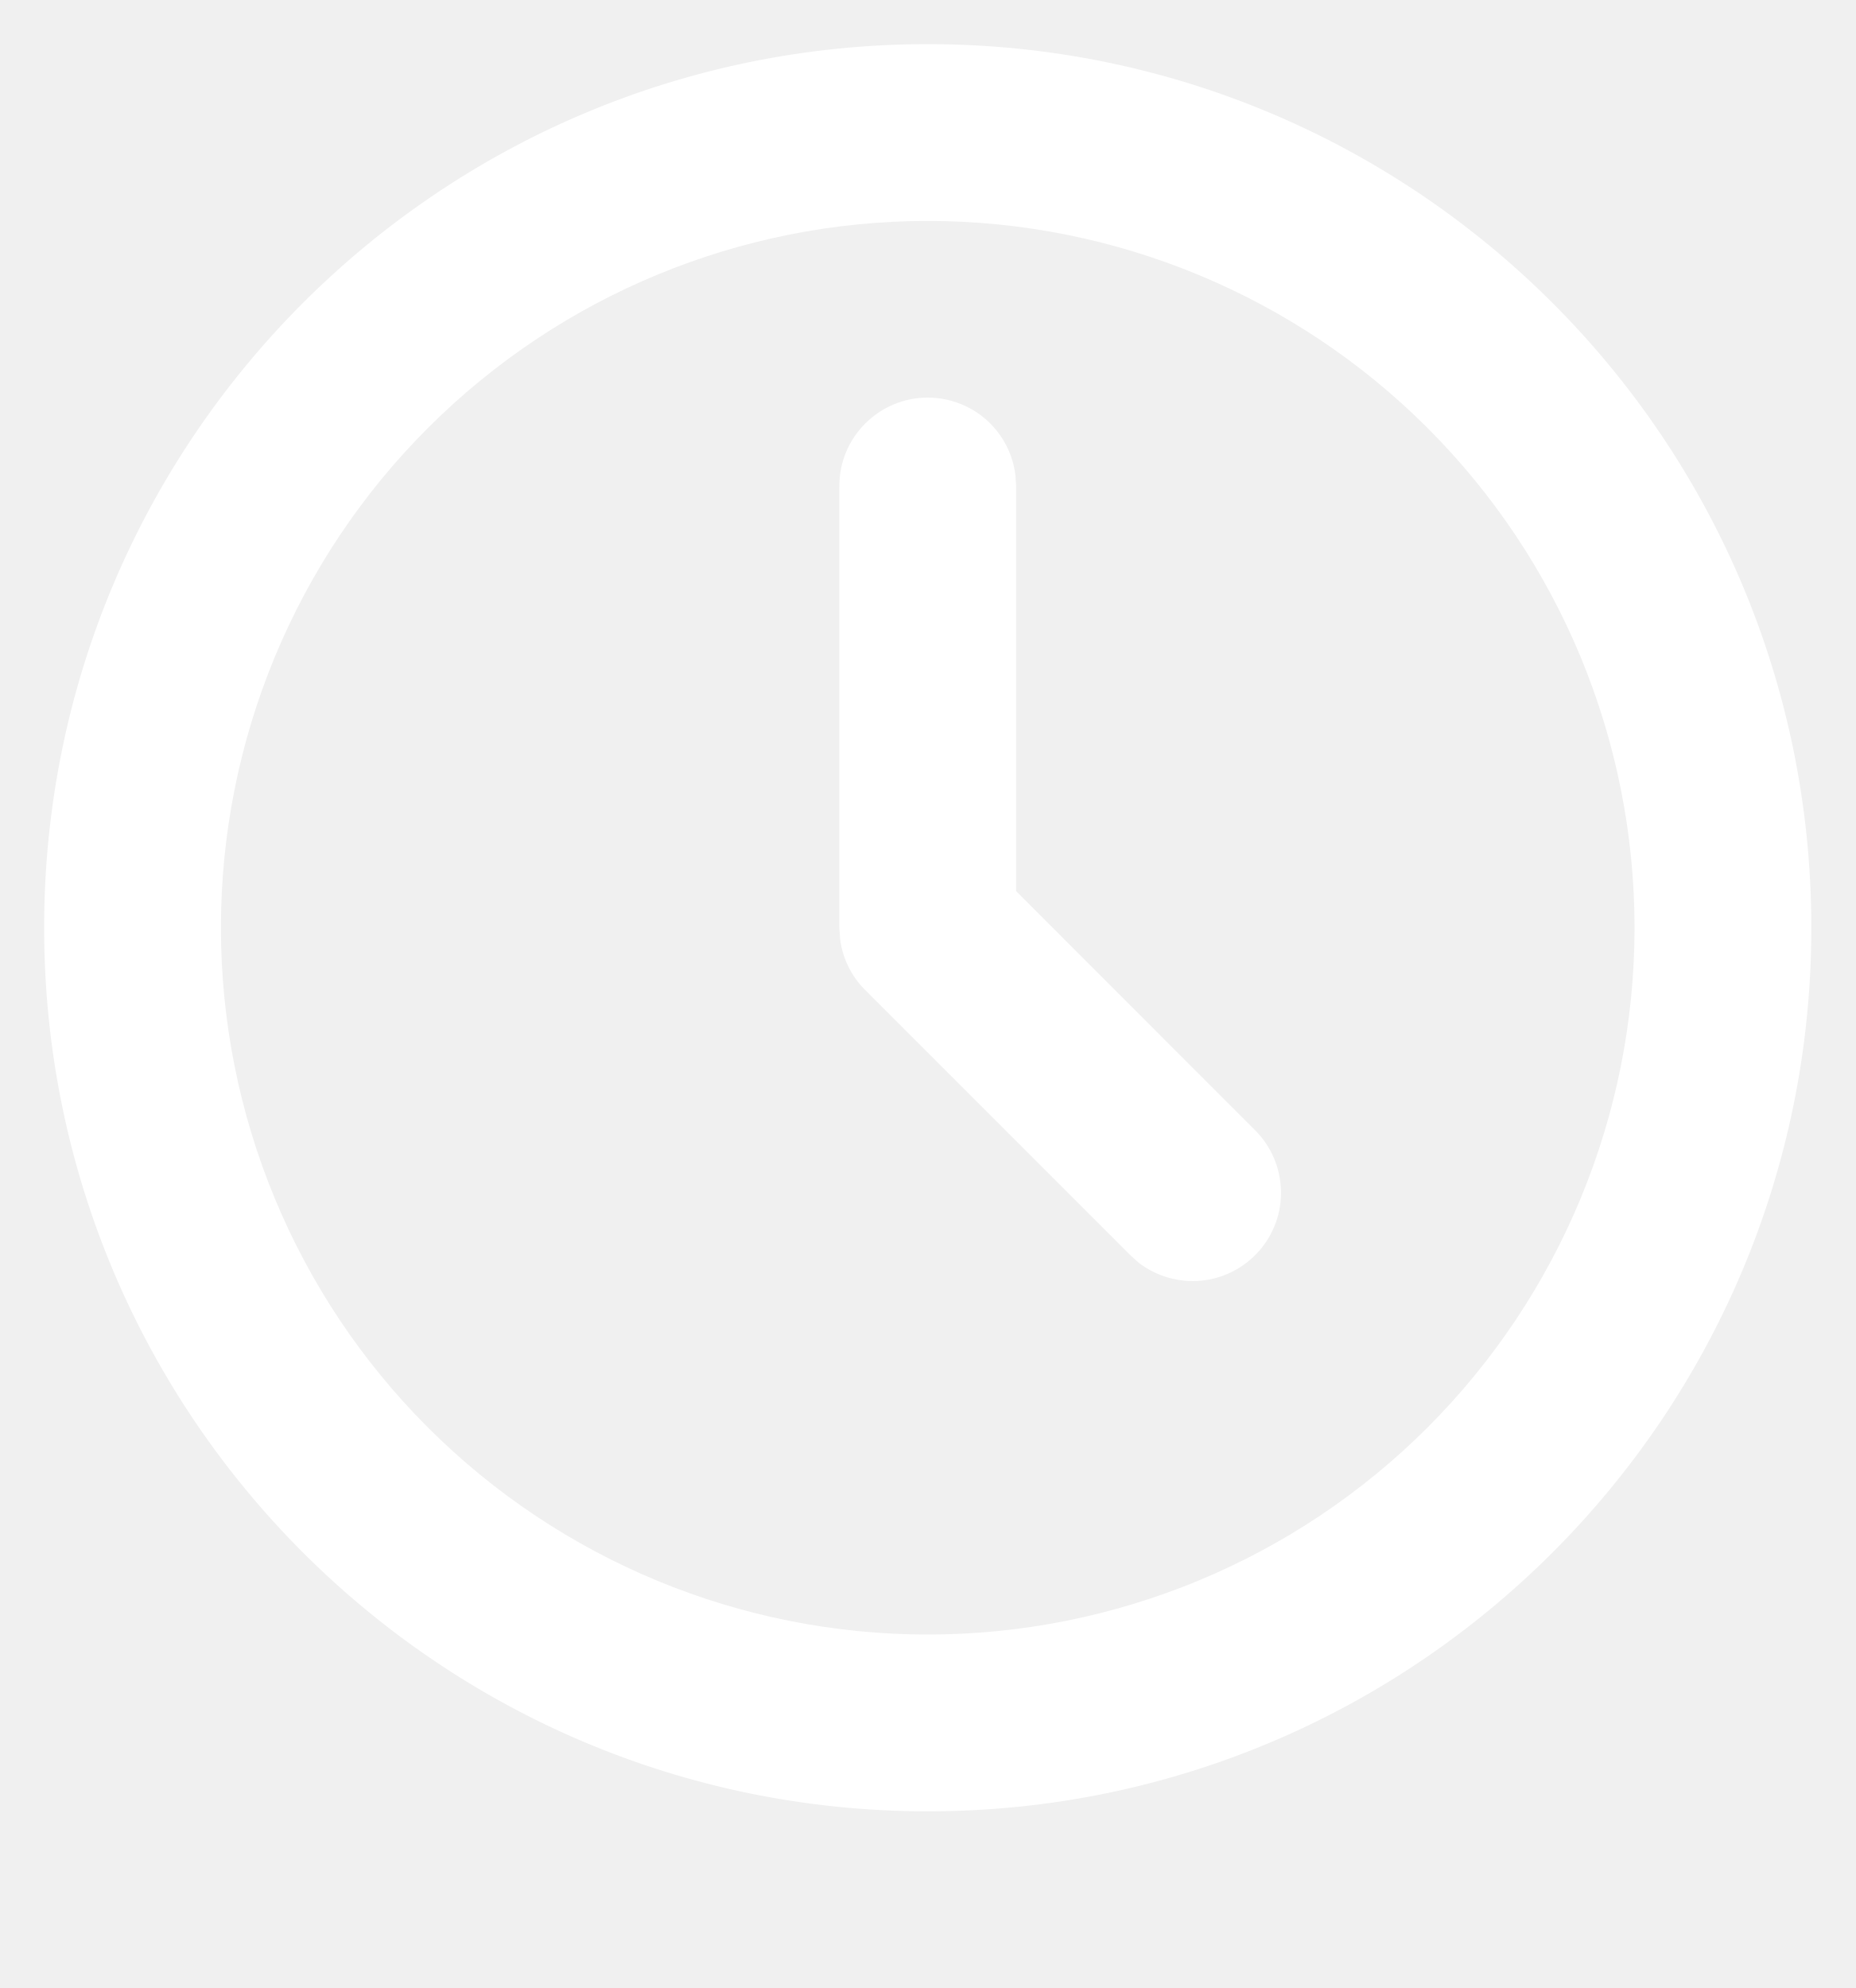
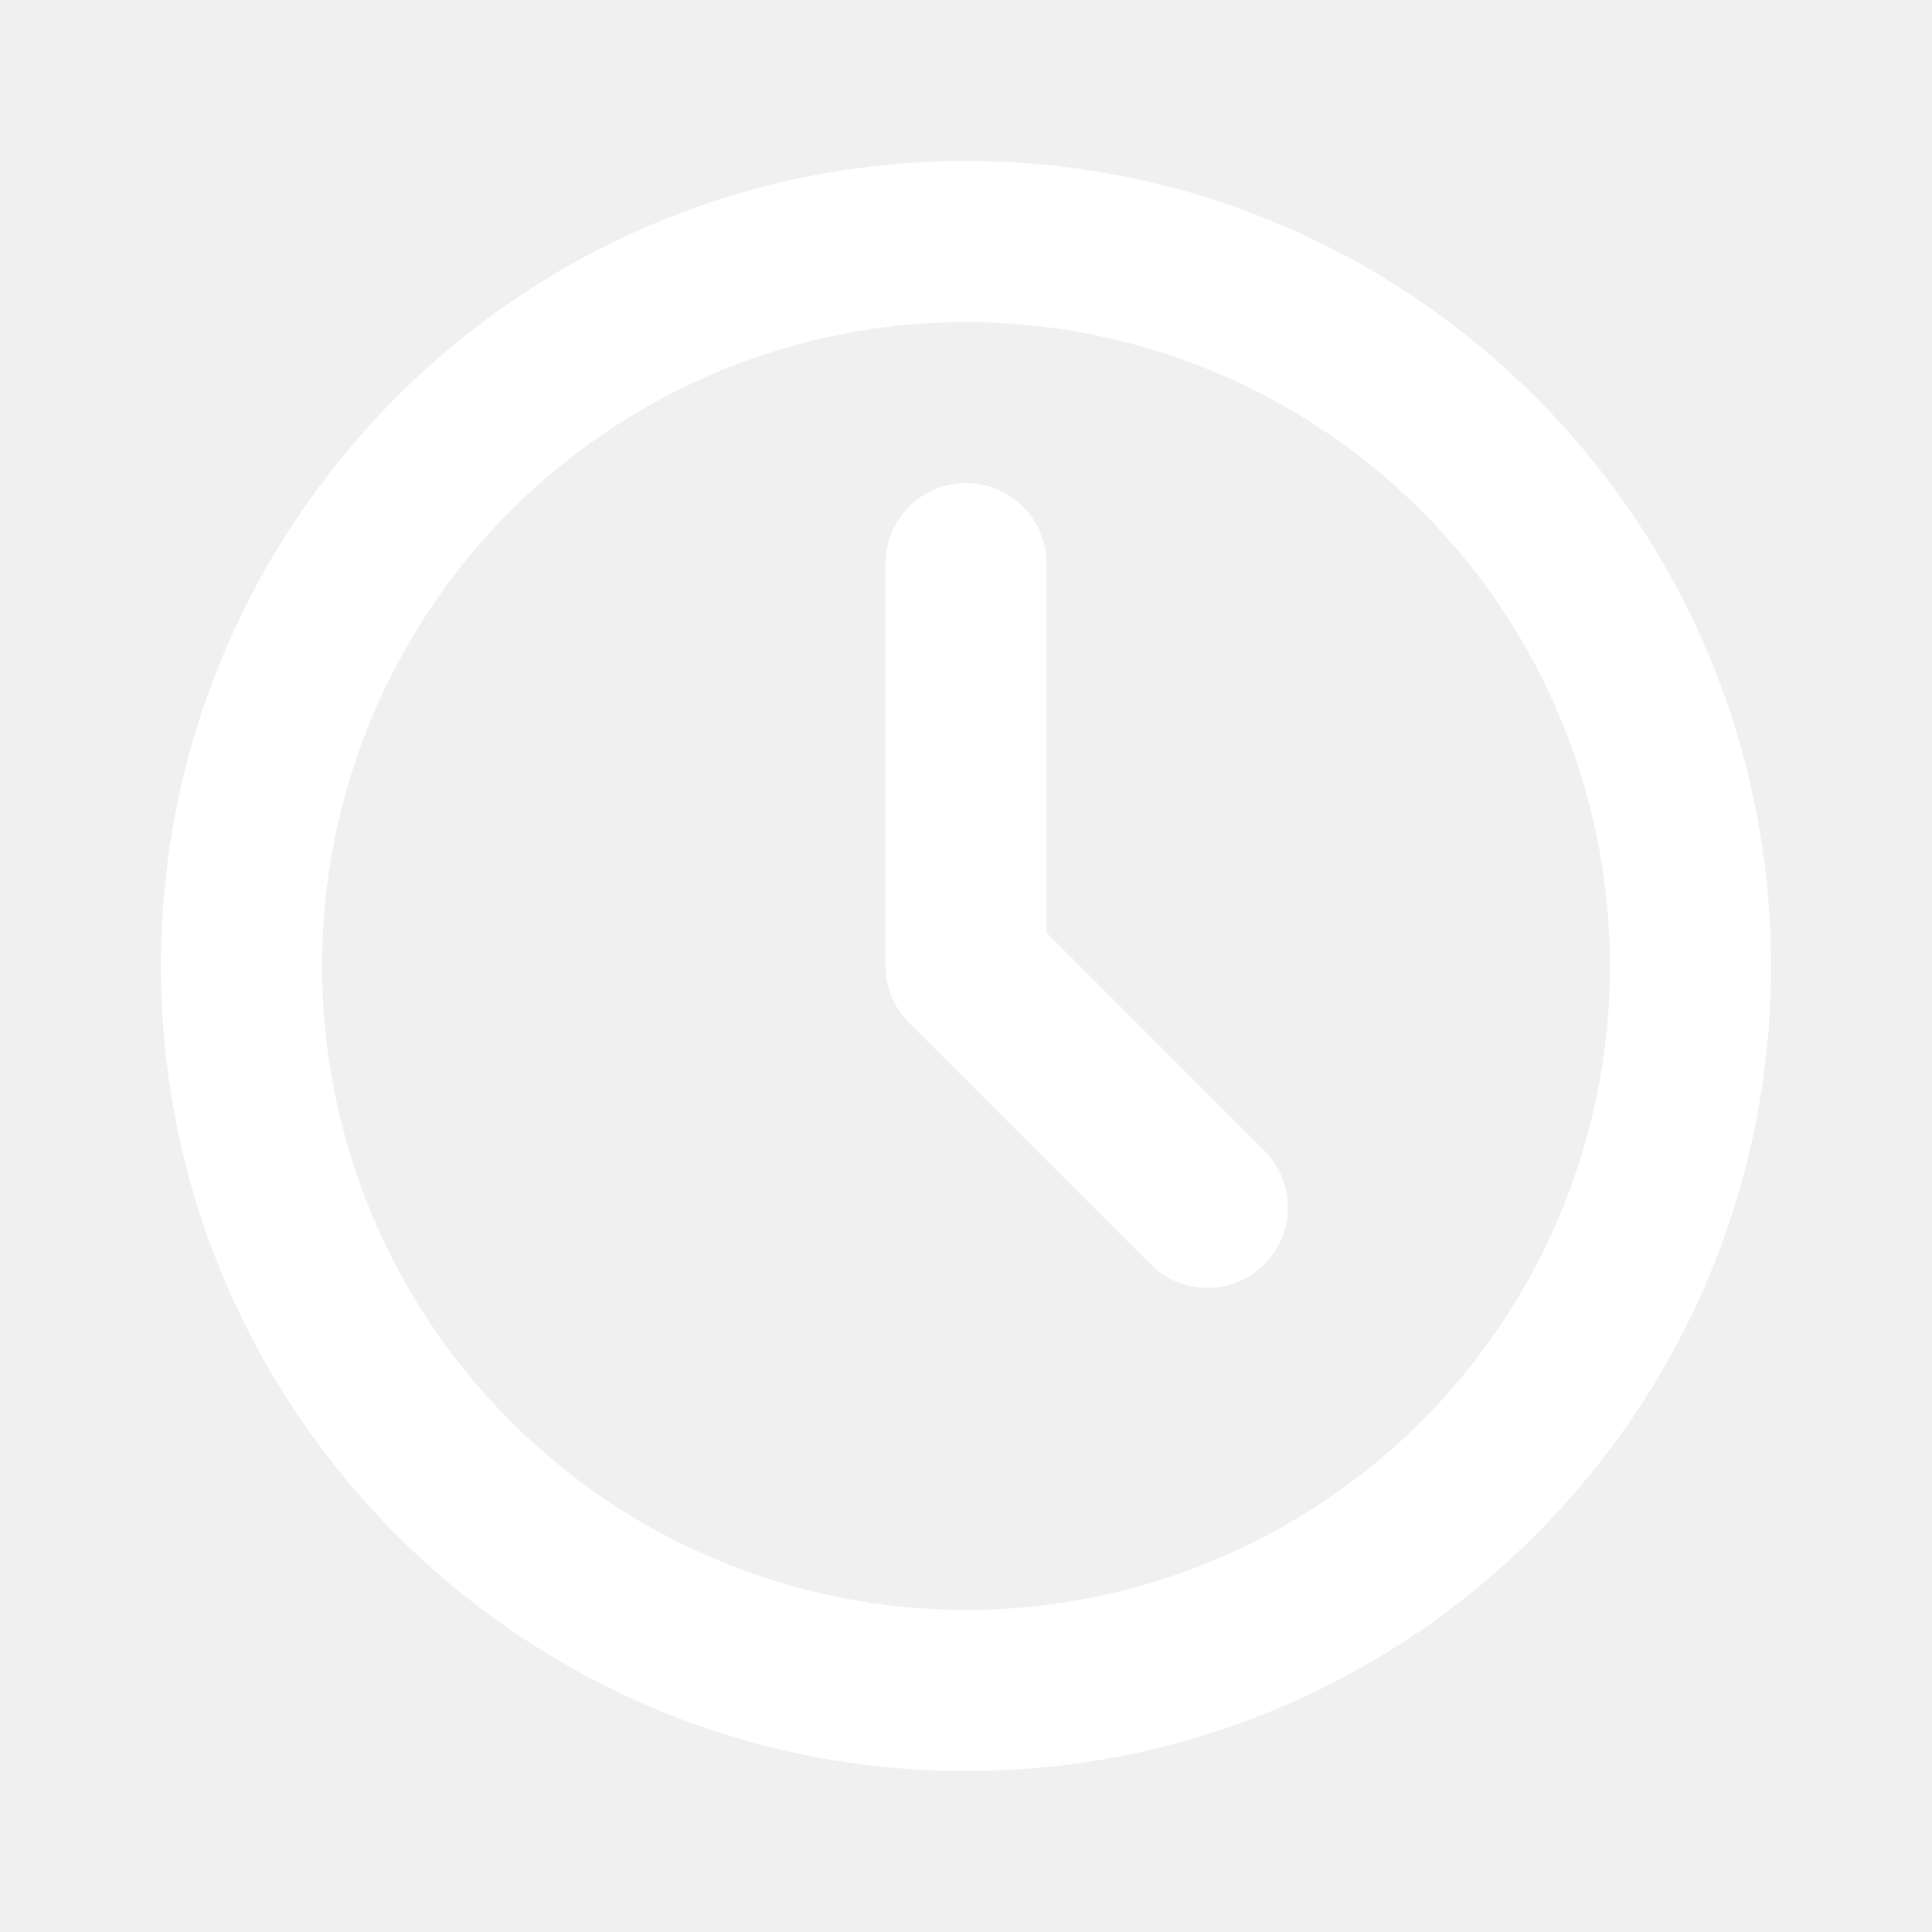
- <svg xmlns="http://www.w3.org/2000/svg" width="14" height="15" viewBox="0 0 14 15" fill="none">
-   <path d="M7 0.333C10.682 0.333 13.667 3.318 13.667 7C13.667 10.682 10.682 13.667 7 13.667C3.318 13.667 0.333 10.682 0.333 7C0.333 3.318 3.318 0.333 7 0.333ZM7 1.667C5.585 1.667 4.229 2.229 3.229 3.229C2.228 4.229 1.667 5.585 1.667 7C1.667 8.414 2.228 9.771 3.229 10.771C4.229 11.771 5.585 12.333 7 12.333C8.414 12.333 9.771 11.771 10.771 10.771C11.771 9.771 12.333 8.414 12.333 7C12.333 5.585 11.771 4.229 10.771 3.229C9.771 2.229 8.414 1.667 7 1.667ZM7 3C7.163 3 7.321 3.06 7.443 3.168C7.565 3.277 7.643 3.426 7.662 3.589L7.667 3.667V6.724L9.471 8.529C9.591 8.649 9.66 8.81 9.665 8.979C9.671 9.148 9.611 9.313 9.499 9.44C9.387 9.567 9.231 9.647 9.062 9.663C8.894 9.679 8.725 9.63 8.591 9.527L8.529 9.471L6.529 7.471C6.425 7.368 6.358 7.233 6.339 7.087L6.333 7V3.667C6.333 3.49 6.403 3.32 6.529 3.195C6.654 3.07 6.823 3 7 3Z" fill="white" />
+ <svg xmlns="http://www.w3.org/2000/svg" width="16" height="16" viewBox="0 0 16 16" fill="none">
+   <path d="M8 1.333C11.682 1.333 14.667 4.318 14.667 8C14.667 11.682 11.682 14.667 8 14.667C4.318 14.667 1.333 11.682 1.333 8C1.333 4.318 4.318 1.333 8 1.333ZM8 2.667C6.585 2.667 5.229 3.229 4.229 4.229C3.228 5.229 2.667 6.585 2.667 8C2.667 9.414 3.228 10.771 4.229 11.771C5.229 12.771 6.585 13.333 8 13.333C9.414 13.333 10.771 12.771 11.771 11.771C12.771 10.771 13.333 9.414 13.333 8C13.333 6.585 12.771 5.229 11.771 4.229C10.771 3.229 9.414 2.667 8 2.667ZM8 4C8.163 4 8.321 4.06 8.443 4.168C8.565 4.277 8.643 4.426 8.662 4.589L8.667 4.667V7.724L10.471 9.529C10.591 9.649 10.66 9.81 10.665 9.979C10.671 10.148 10.611 10.313 10.499 10.44C10.387 10.567 10.231 10.647 10.062 10.663C9.894 10.679 9.725 10.63 9.591 10.527L9.529 10.471L7.529 8.471C7.425 8.368 7.358 8.233 7.339 8.087L7.333 8V4.667C7.333 4.49 7.403 4.32 7.529 4.195C7.654 4.07 7.823 4 8 4Z" fill="white" />
</svg>
